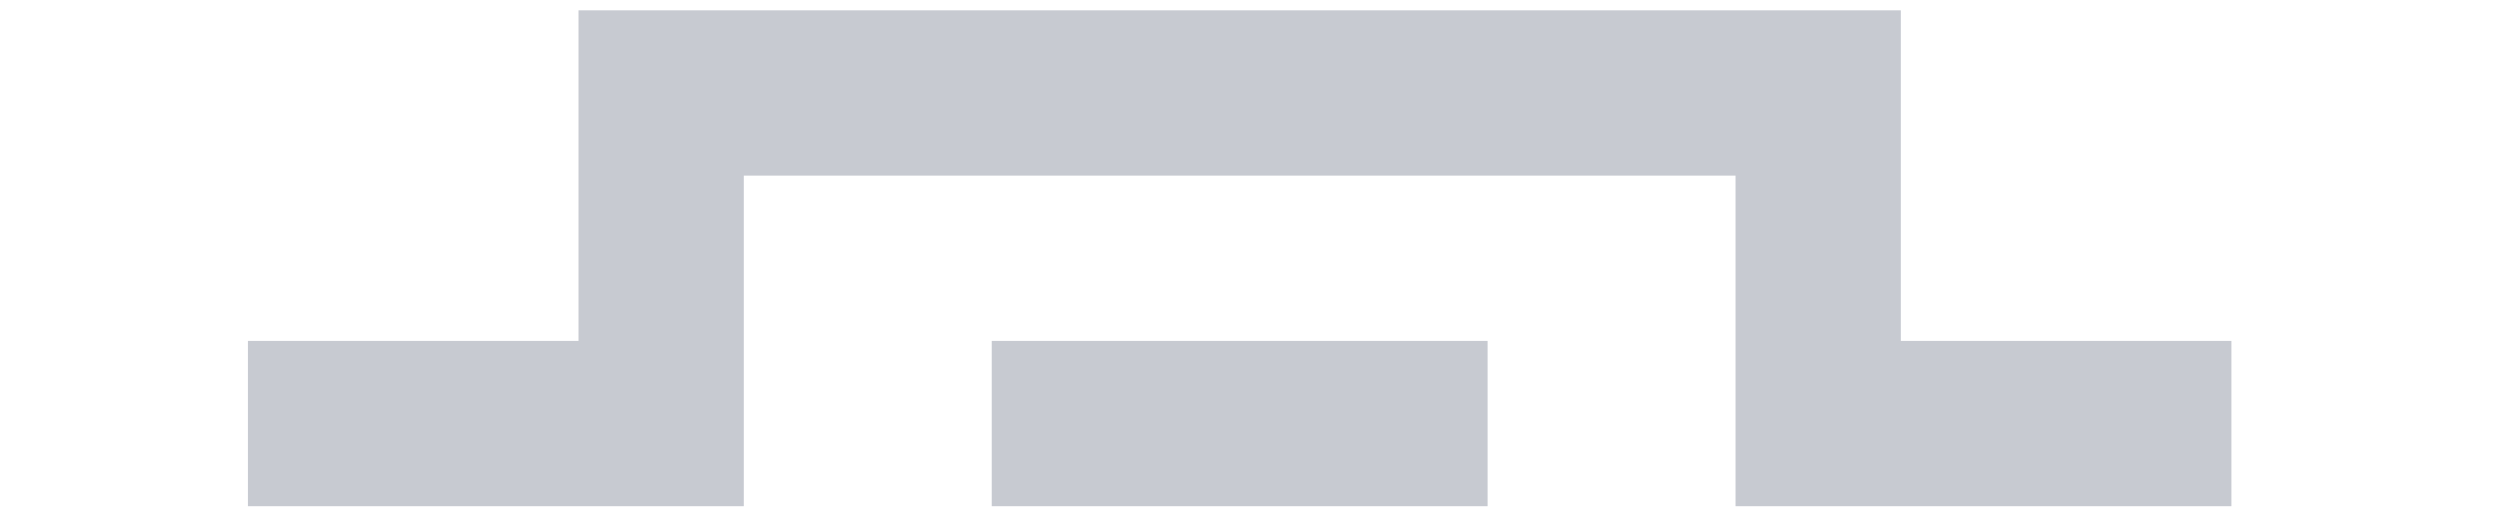
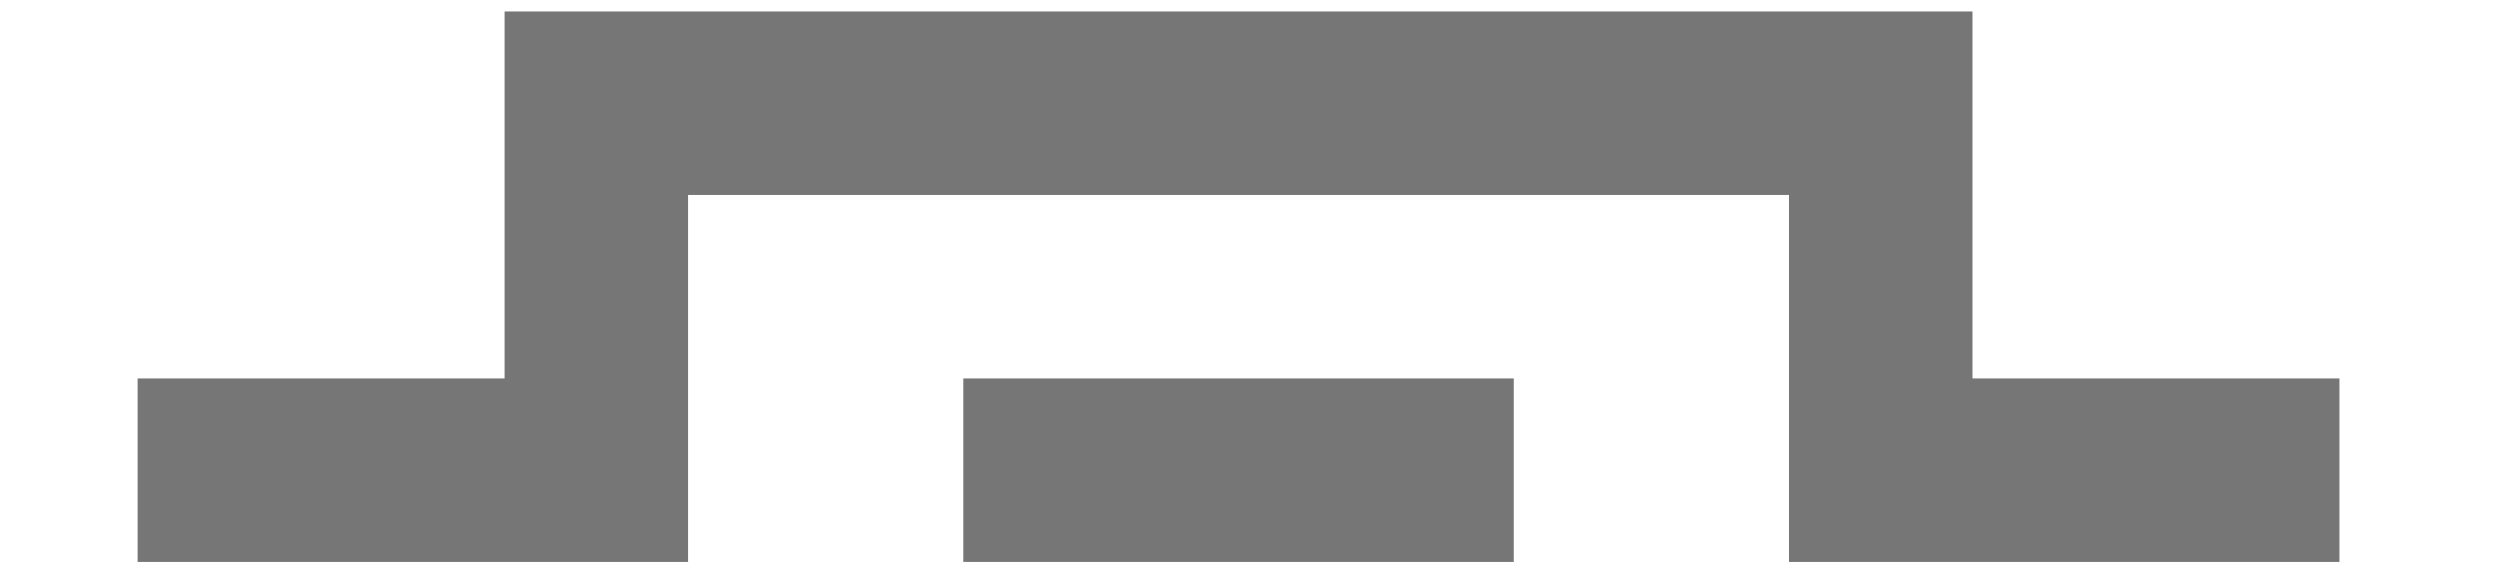
- <svg xmlns="http://www.w3.org/2000/svg" width="121" height="25" viewBox="0 0 121 25" fill="none">
-   <path fill-rule="evenodd" clip-rule="evenodd" d="M28 24.5H12V16.5H28V8.5V0.5H92V8.5V16.5H108V24.5H92H84V16.5V8.5H36L36 16.5V24.5L28 24.5ZM72 24.5H48V16.5H72V24.5Z" fill="#C7CAD1" />
+ <svg xmlns="http://www.w3.org/2000/svg" width="109" height="25" viewBox="0 0 109 25" fill="none">
+   <path fill-rule="evenodd" clip-rule="evenodd" d="M22 24.5L6 24.5L6 16.5L22 16.5L22 8.5L22 0.5L86 0.5L86 8.5L86 16.5L102 16.5L102 24.5L86 24.5L78 24.5L78 16.5L78 8.5L30 8.5L30 16.5L30 24.5L22 24.5ZM66 24.5L42 24.5L42 16.5L66 16.5L66 24.5Z" fill="#767676" />
</svg>
